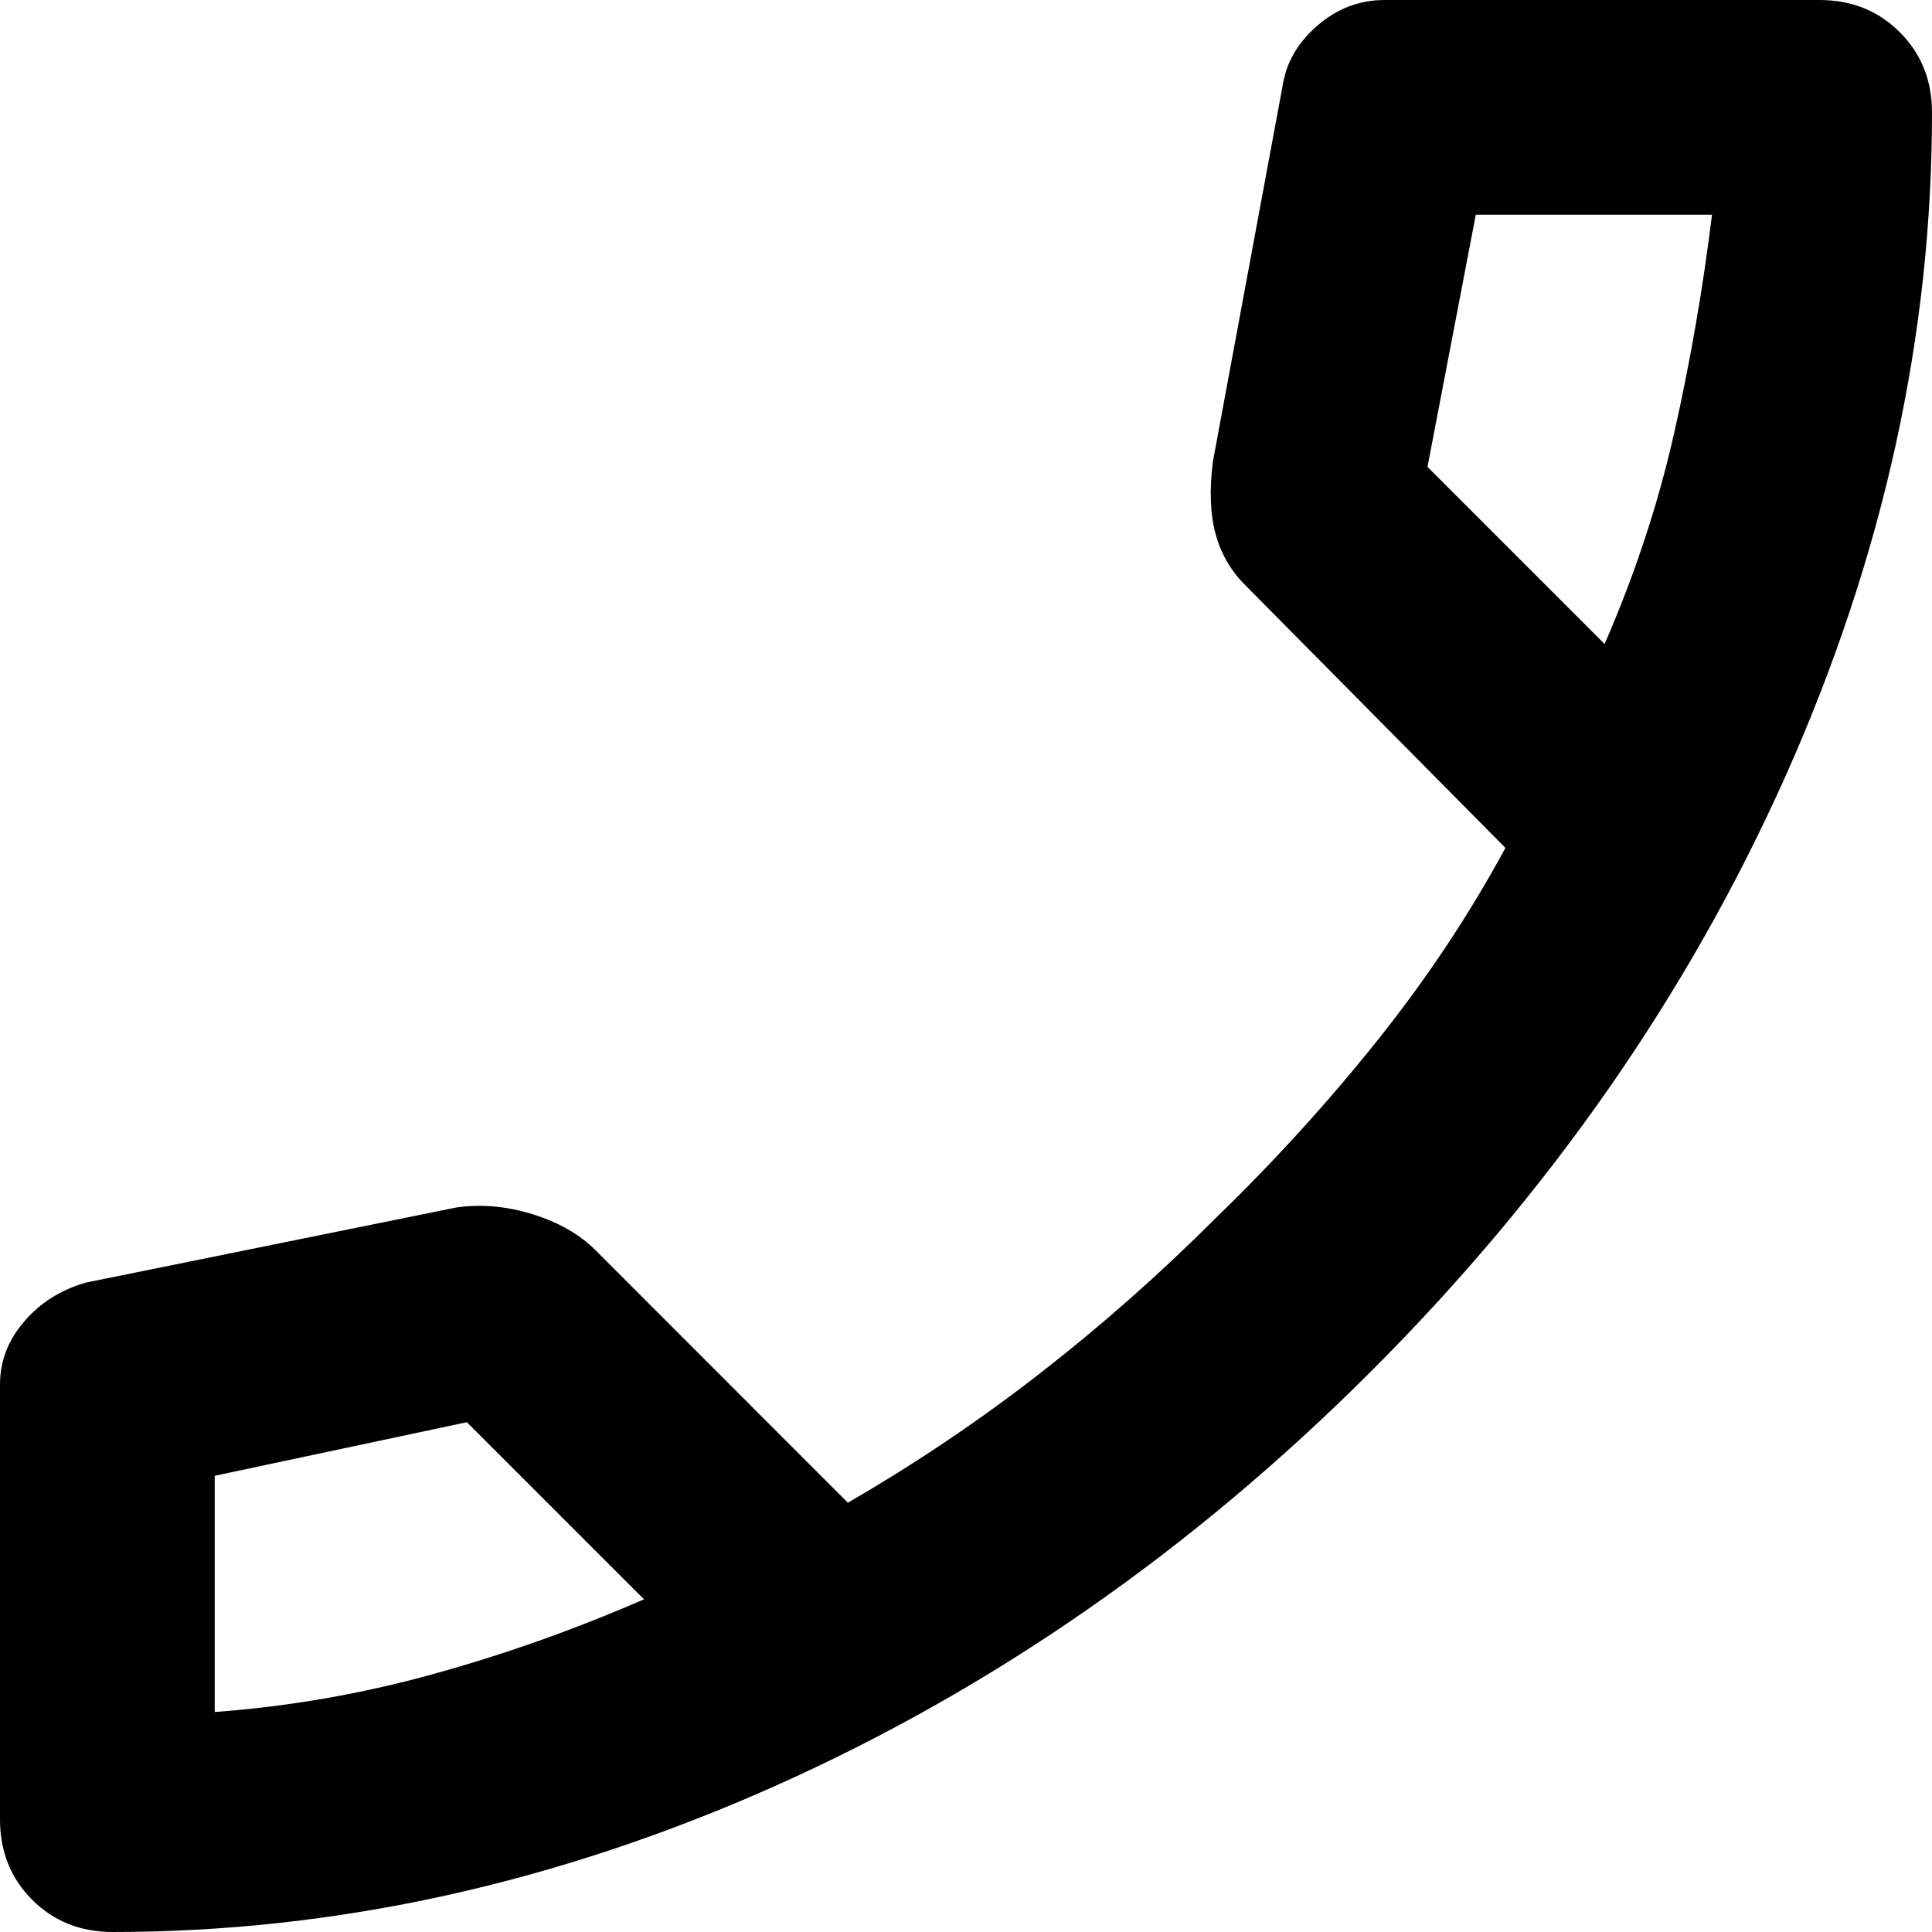
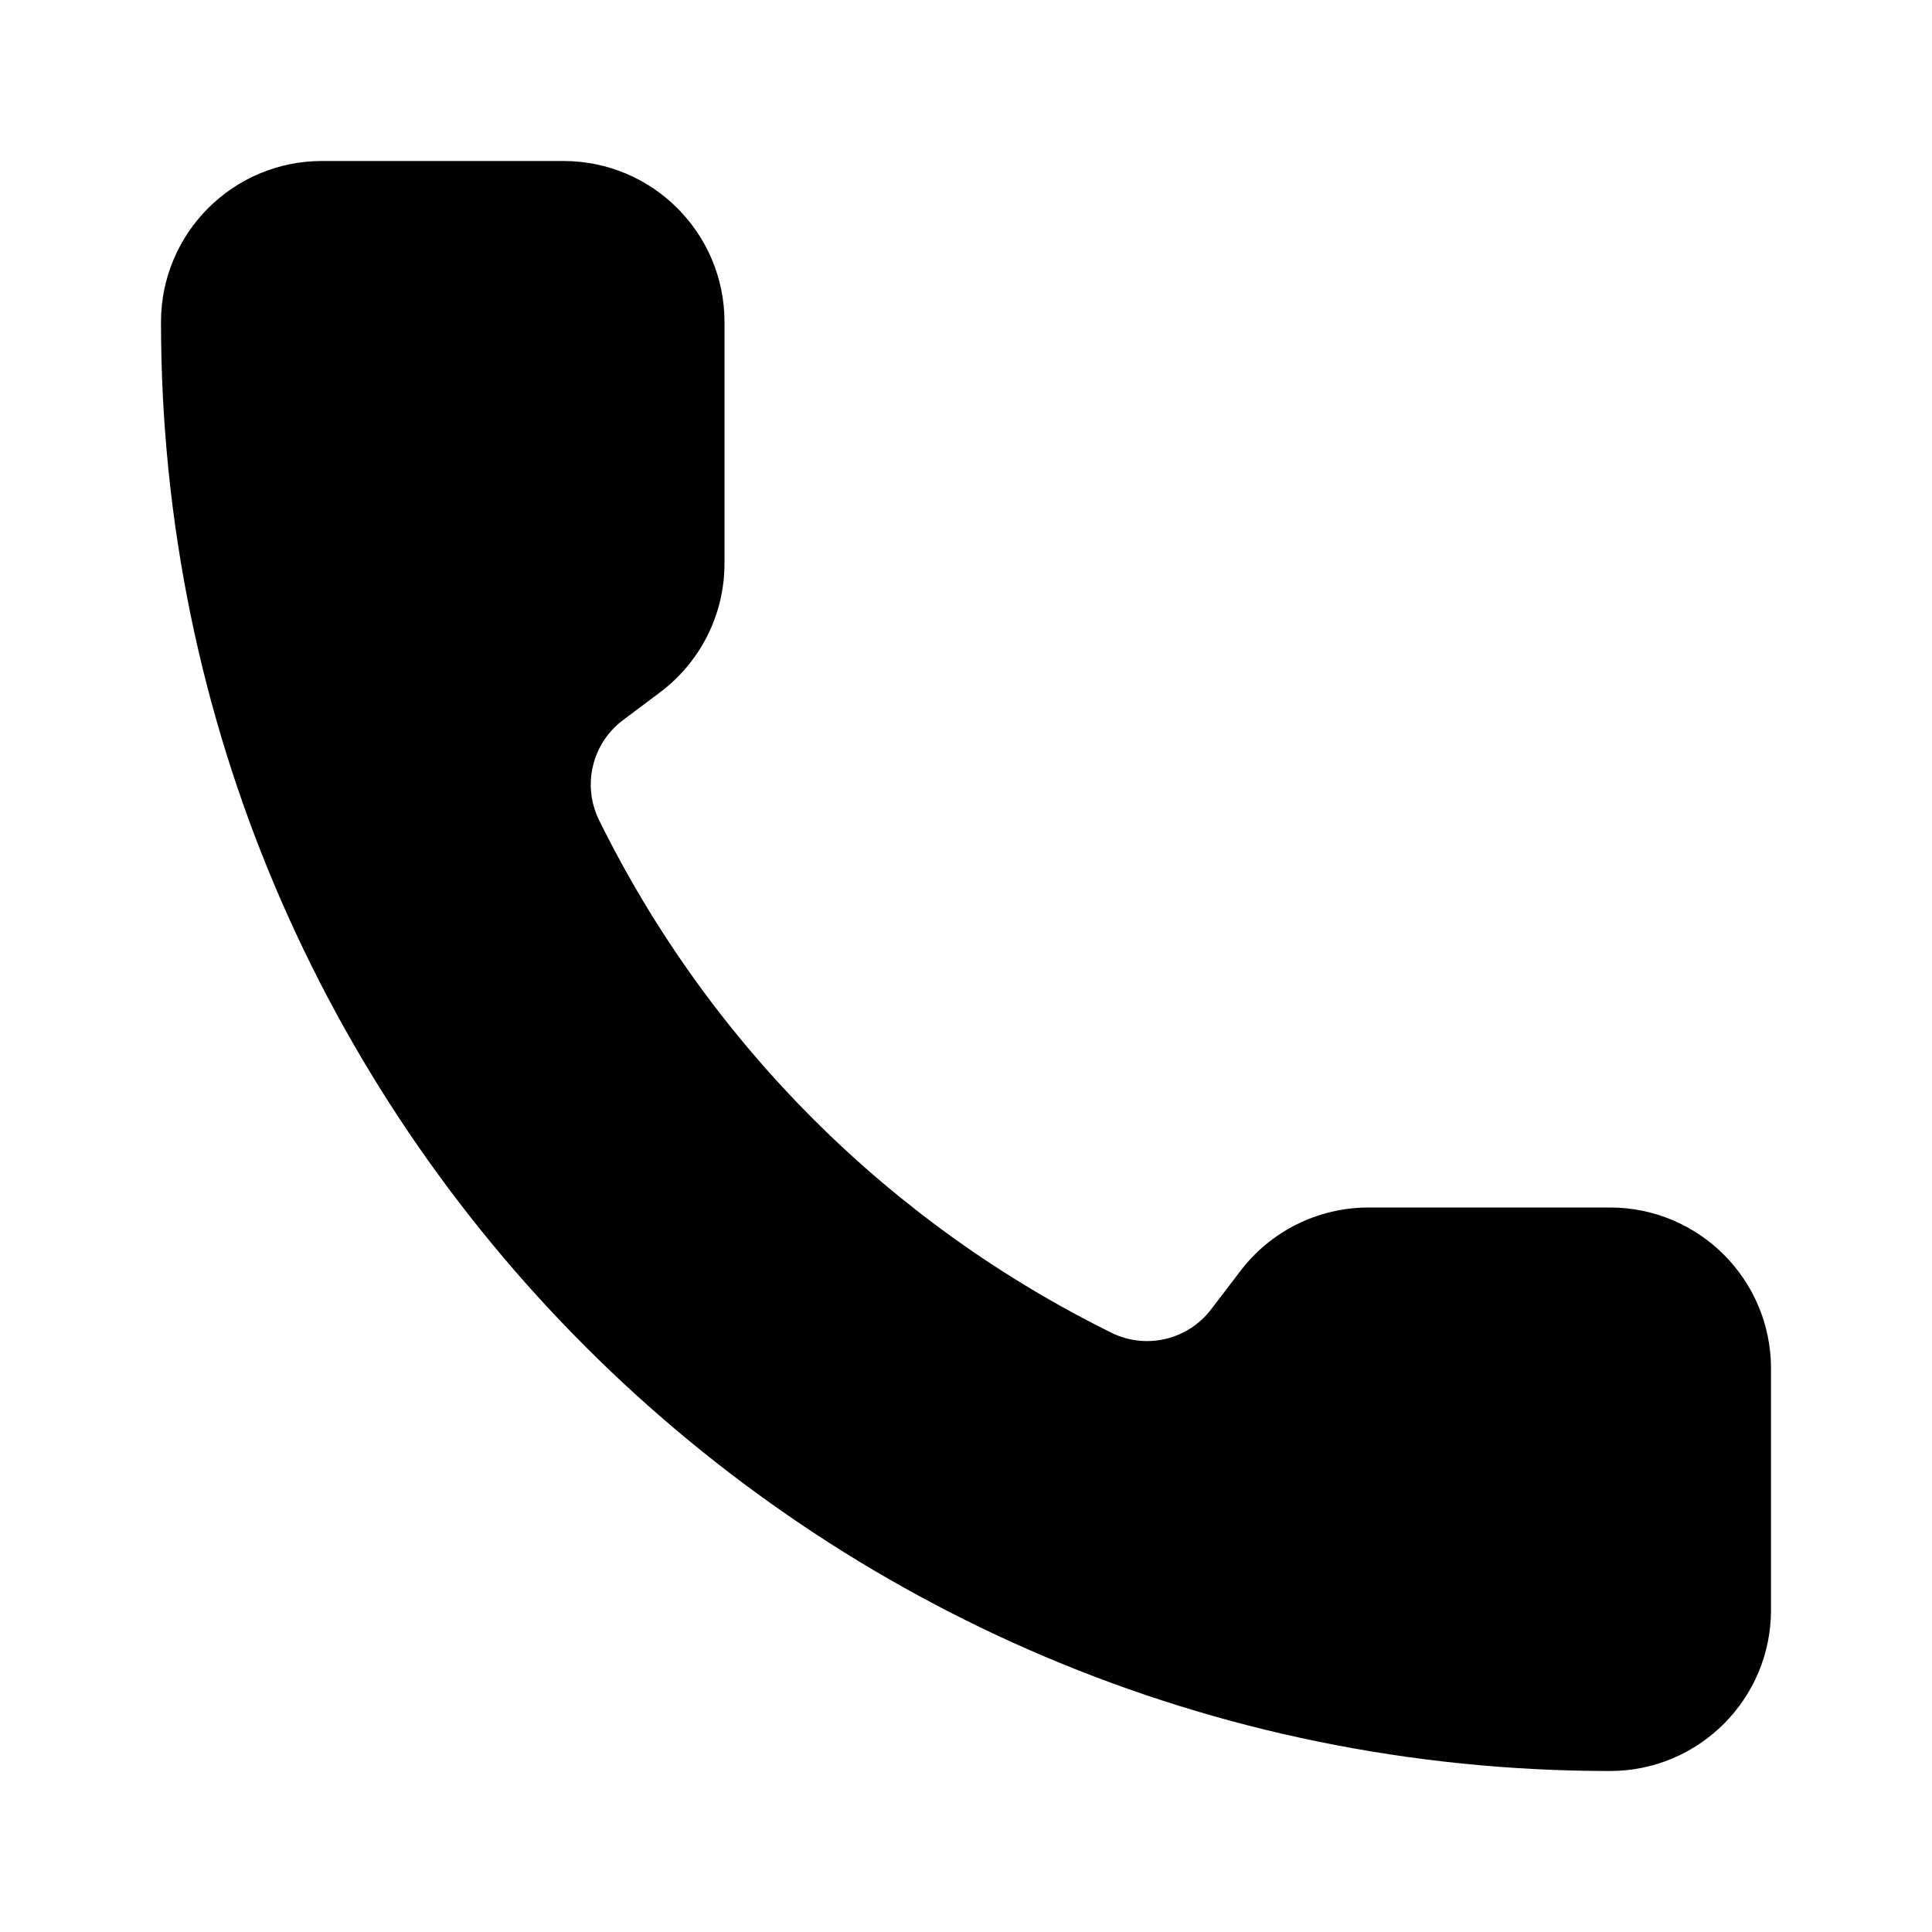
- <svg xmlns="http://www.w3.org/2000/svg" width="full" height="full" viewBox="0 0 15 15" fill="inherit">
-   <path d="M0.875 15C0.625 15 0.417 14.917 0.25 14.75C0.083 14.583 0 14.375 0 14.125V10.75C0 10.569 0.062 10.406 0.188 10.26C0.312 10.115 0.472 10.014 0.667 9.958L3.542 9.375C3.736 9.347 3.934 9.365 4.135 9.427C4.337 9.49 4.5 9.583 4.625 9.708L6.583 11.667C7.111 11.361 7.611 11.024 8.083 10.656C8.556 10.288 9.007 9.889 9.438 9.458C9.896 9.014 10.316 8.552 10.698 8.073C11.08 7.594 11.41 7.097 11.688 6.583L9.667 4.542C9.556 4.431 9.479 4.299 9.438 4.146C9.396 3.993 9.389 3.806 9.417 3.583L9.958 0.667C9.986 0.486 10.076 0.33 10.229 0.198C10.382 0.066 10.556 0 10.75 0H14.125C14.375 0 14.583 0.083 14.75 0.25C14.917 0.417 15 0.625 15 0.875C15 2.611 14.621 4.326 13.865 6.021C13.108 7.715 12.035 9.257 10.646 10.646C9.257 12.035 7.715 13.108 6.021 13.865C4.326 14.621 2.611 15 0.875 15ZM12.458 5C12.694 4.458 12.875 3.91 13 3.354C13.125 2.799 13.222 2.236 13.292 1.667H11.458L11.083 3.625L12.458 5ZM5 12.417L3.625 11.042L1.667 11.458V13.292C2.236 13.25 2.799 13.153 3.354 13C3.91 12.847 4.458 12.653 5 12.417Z" fill="inherit" />
+ <svg xmlns="http://www.w3.org/2000/svg" width="100%" height="100%" viewBox="0 0 24 24" fill="inherit">
+   <path d="M13.832 16.568a1 1 0 0 0 1.213-.303l.355-.465A2 2 0 0 1 17 15h3a2 2 0 0 1 2 2v3a2 2 0 0 1-2 2A18 18 0 0 1 2 4a2 2 0 0 1 2-2h3a2 2 0 0 1 2 2v3a2 2 0 0 1-.8 1.6l-.468.351a1 1 0 0 0-.292 1.233 14 14 0 0 0 6.392 6.384" stroke="inherit" stroke-width="1.5" stroke-linecap="round" stroke-linejoin="round" />
</svg>
